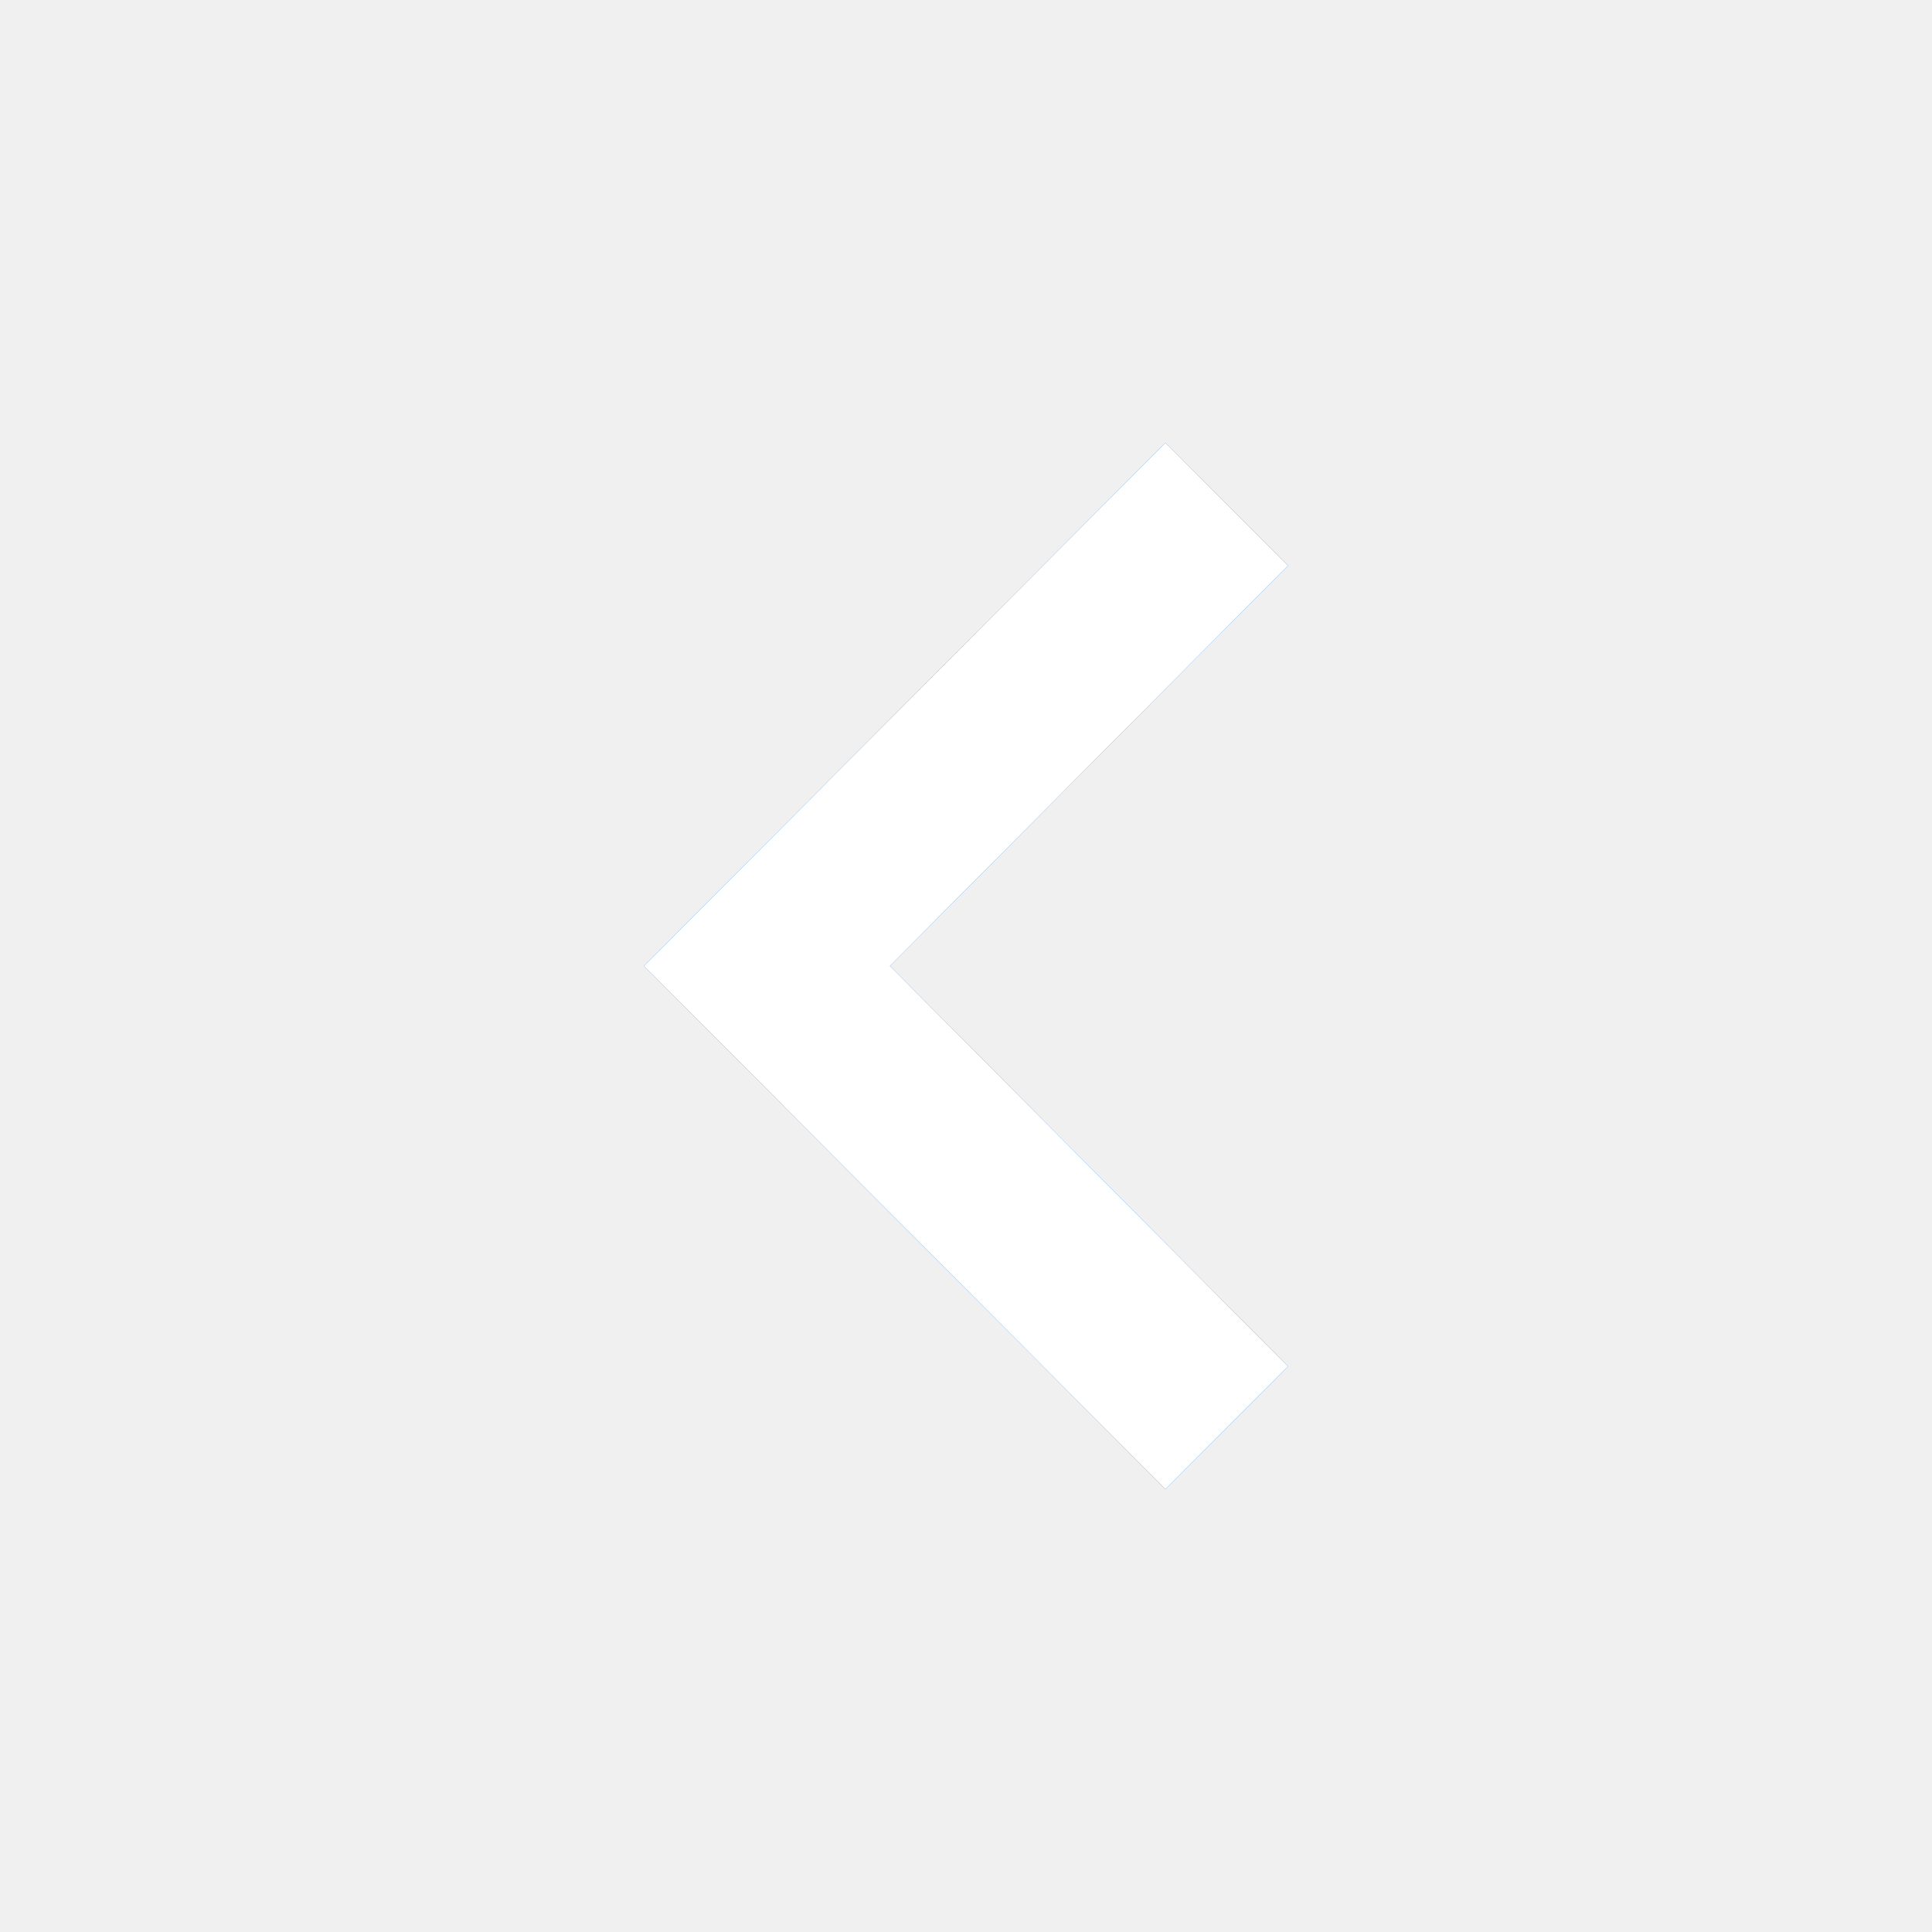
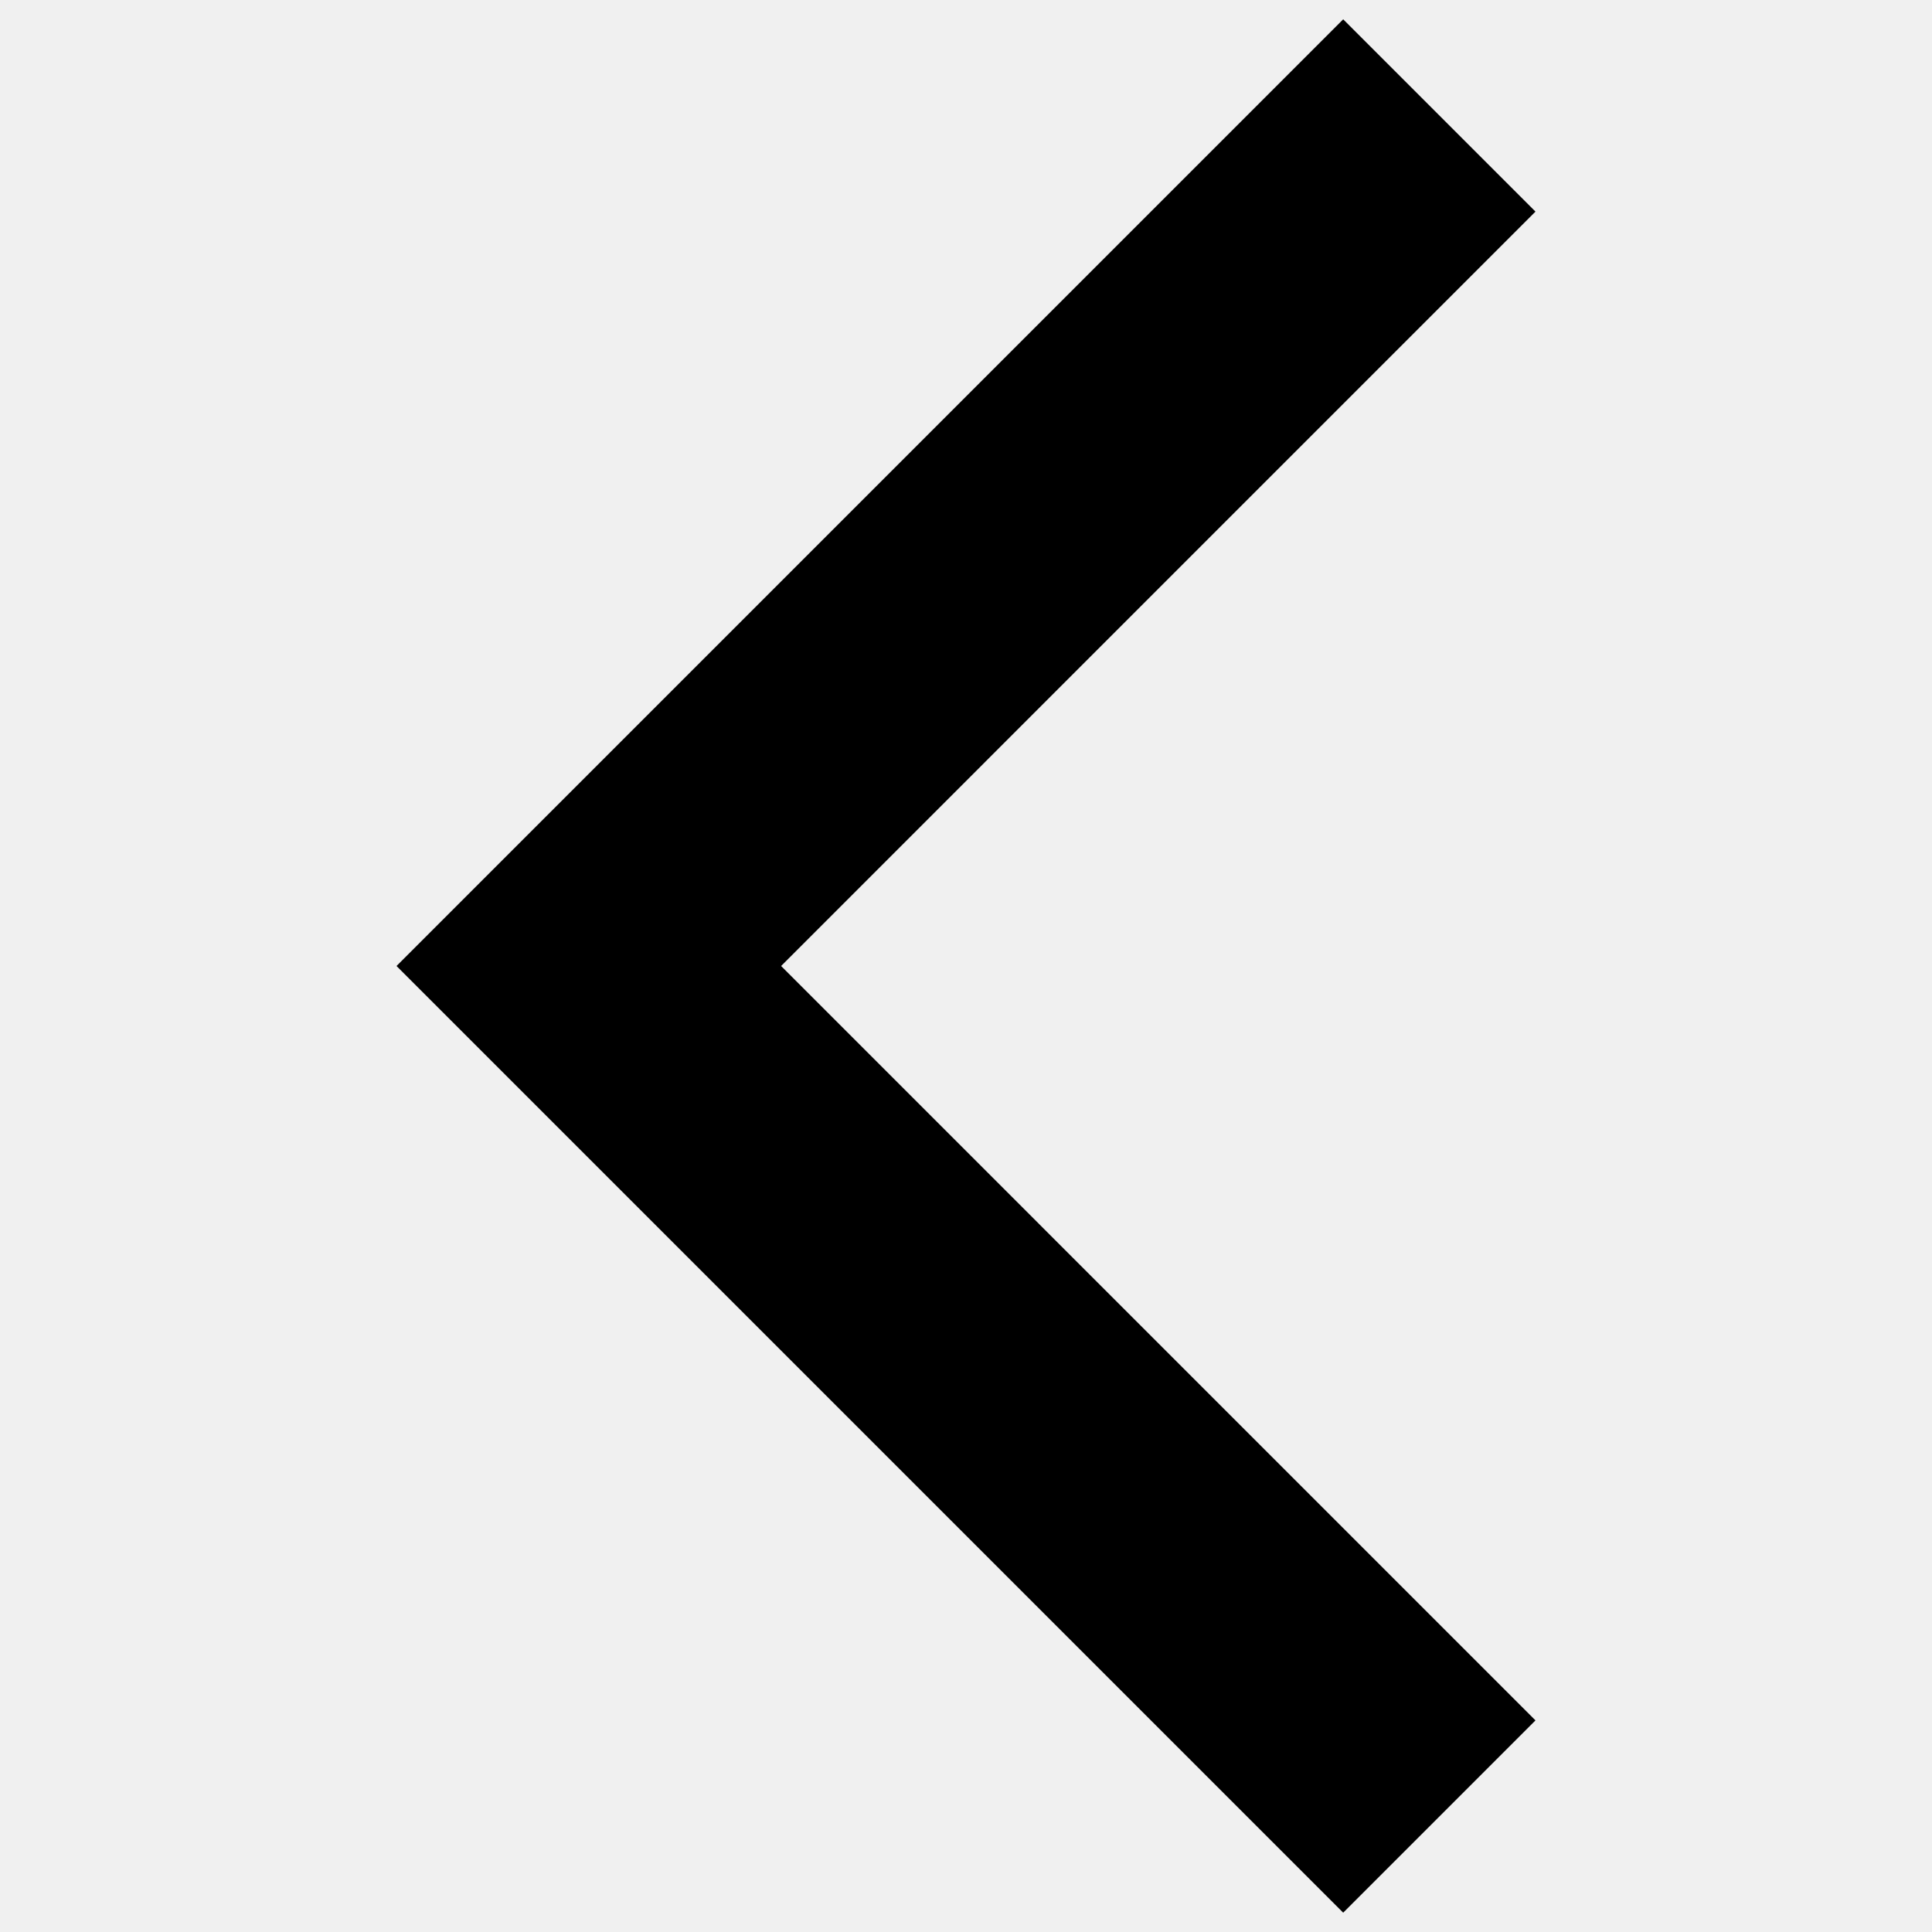
- <svg xmlns="http://www.w3.org/2000/svg" width="24" height="24" fill="none" viewBox="0 0 24 24">
-   <path fill="#06C" fill-rule="evenodd" d="M16 16.973L11.055 12 16 7.027 14.478 5.5 8 12l6.478 6.5L16 16.973z" clip-rule="evenodd" />
-   <mask id="a" width="8" height="14" x="8" y="5" maskUnits="userSpaceOnUse">
-     <path fill="#fff" fill-rule="evenodd" d="M16 16.973L11.055 12 16 7.027 14.478 5.5 8 12l6.478 6.5L16 16.973z" clip-rule="evenodd" />
-   </mask>
-   <g mask="url(#a)">
-     <path fill="#fff" d="M0 0h24v24H0z" />
+ <svg xmlns="http://www.w3.org/2000/svg" version="1.1" x="0px" y="0px" viewBox="0 0 1000 1000" enable-background="new 0 0 1000 1000" xml:space="preserve">
+   <g>
+     <g transform="translate(0,320) scale(0.1,-0.1)">
+       <path d="M4502.3,650l-2450-2450l2450-2450l2450-2450l496.1,496.1l499.2,499.2L5996.8-3753.9L4043-1800L5996.8,153.9l1950.8,1950.8l-499.2,499.2L6952.3,3100L4502.3,650z" />
+     </g>
  </g>
</svg>
